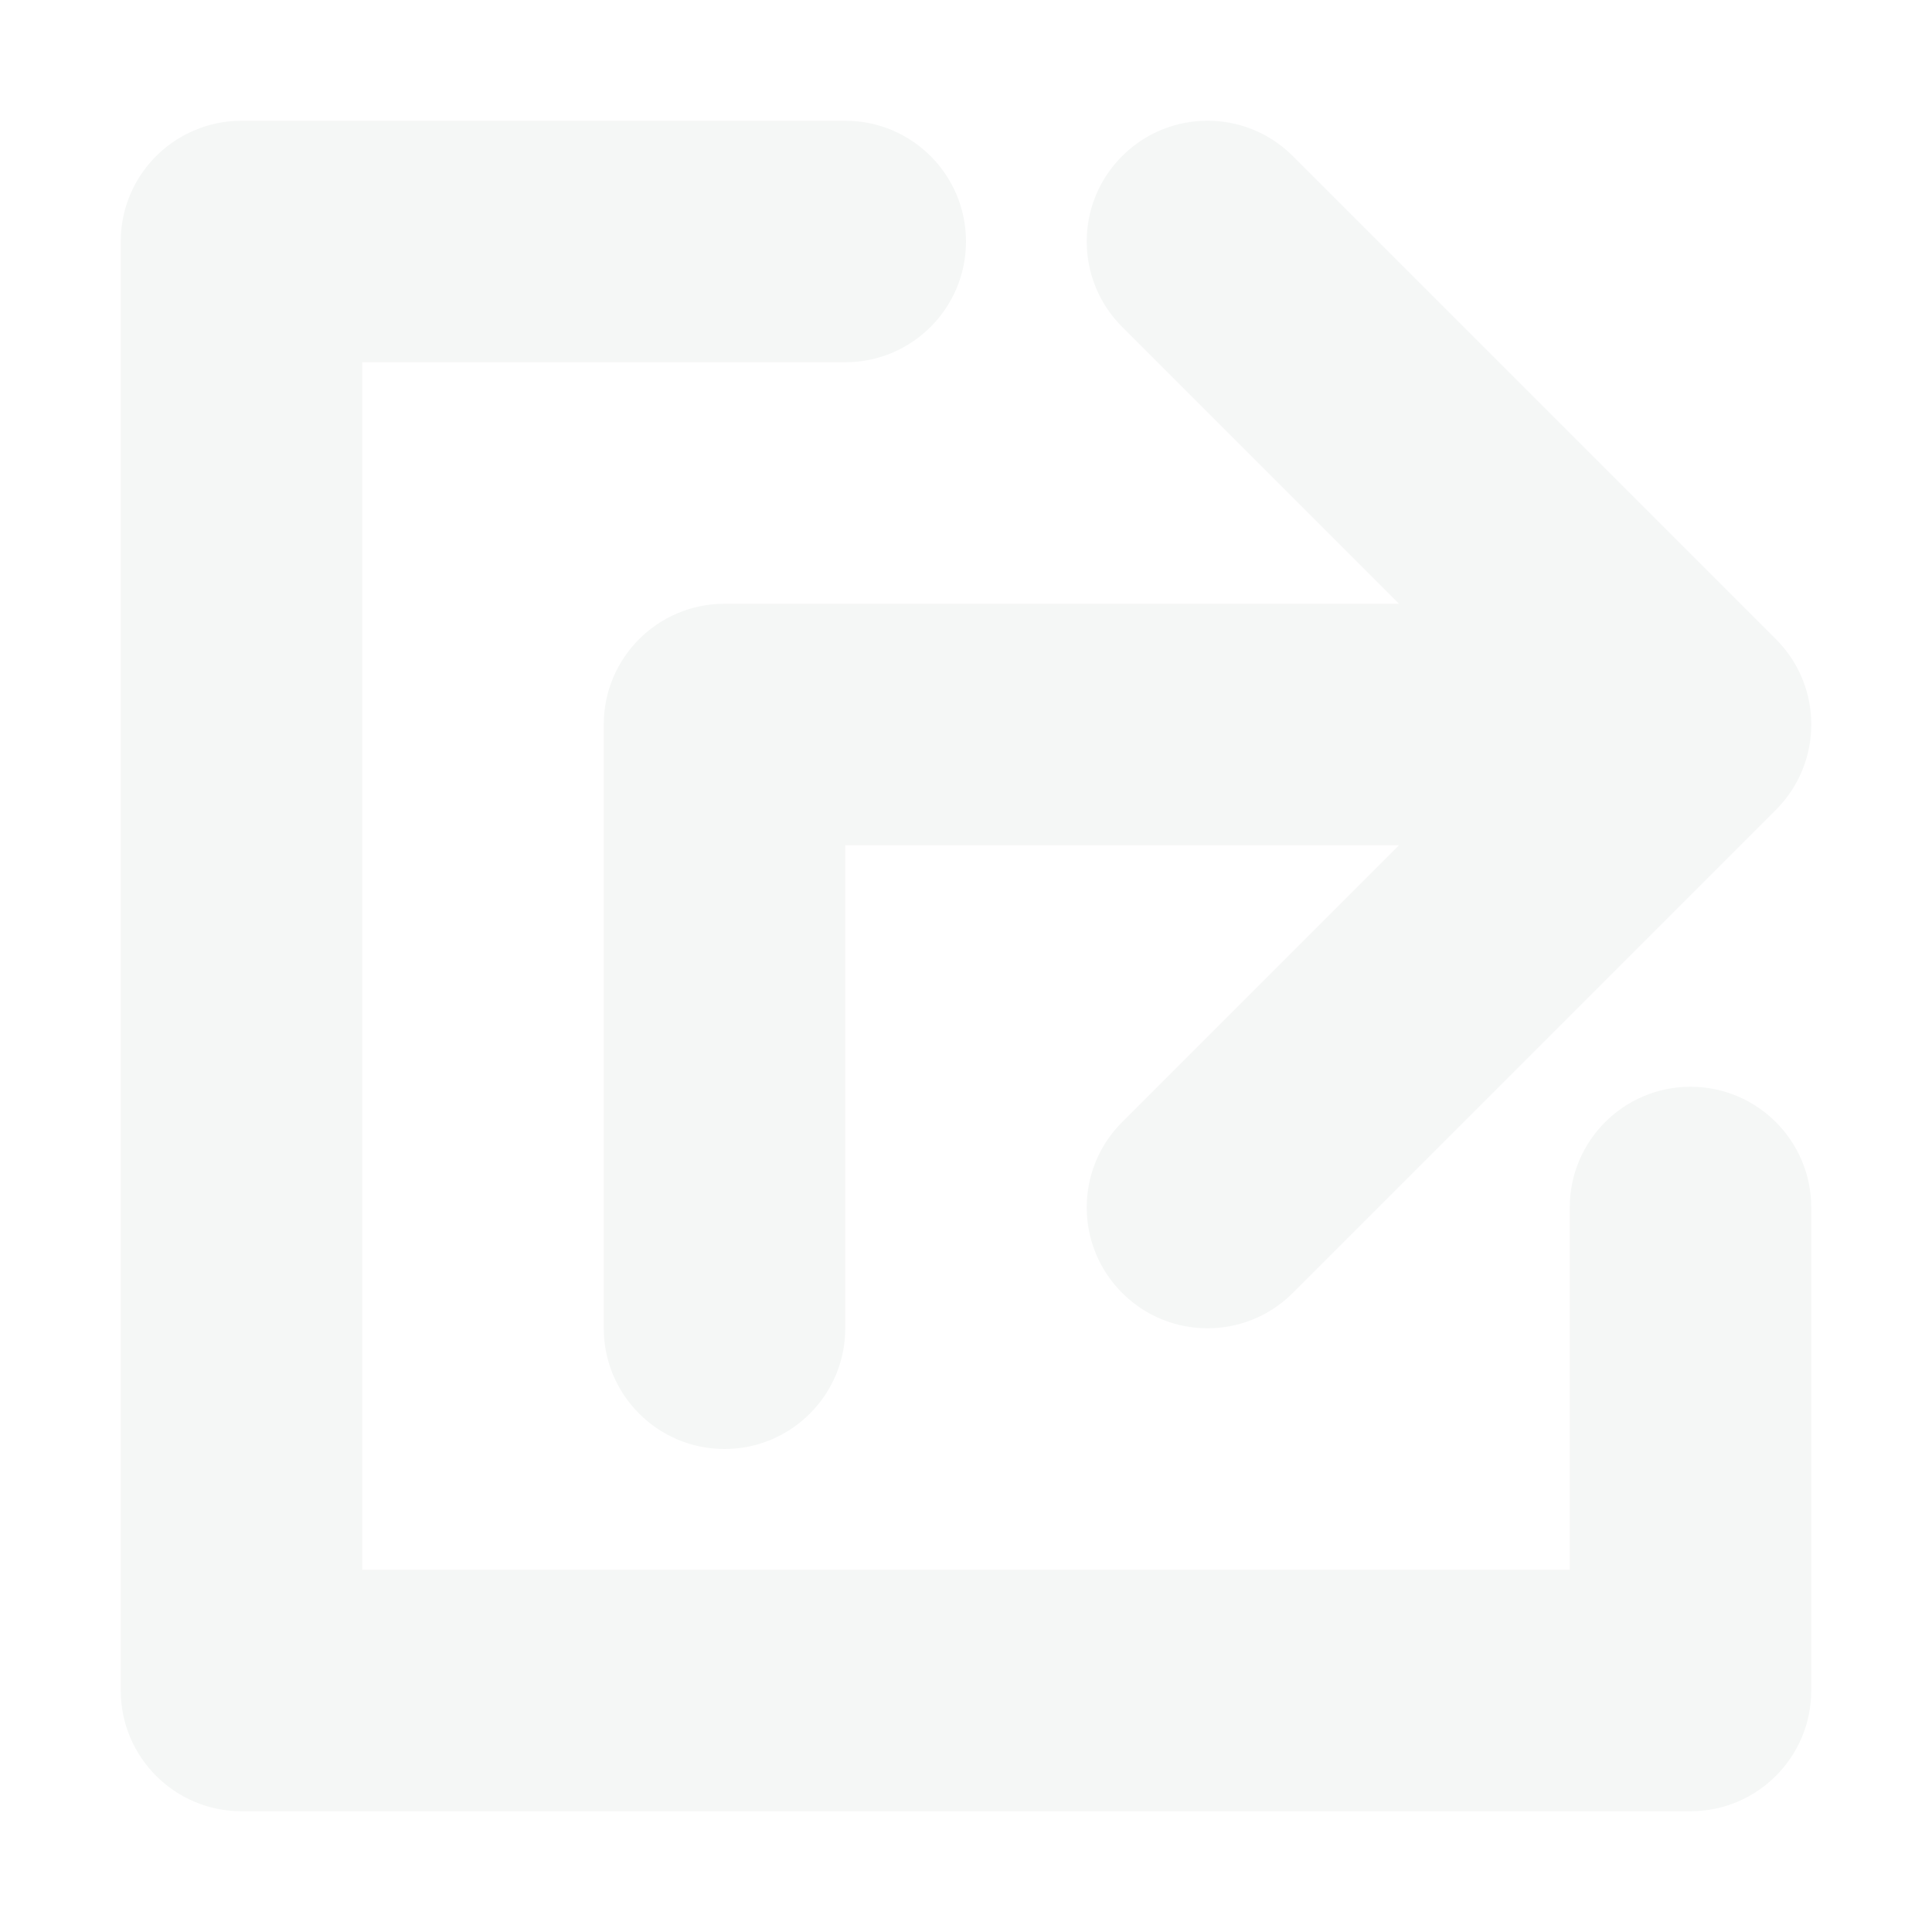
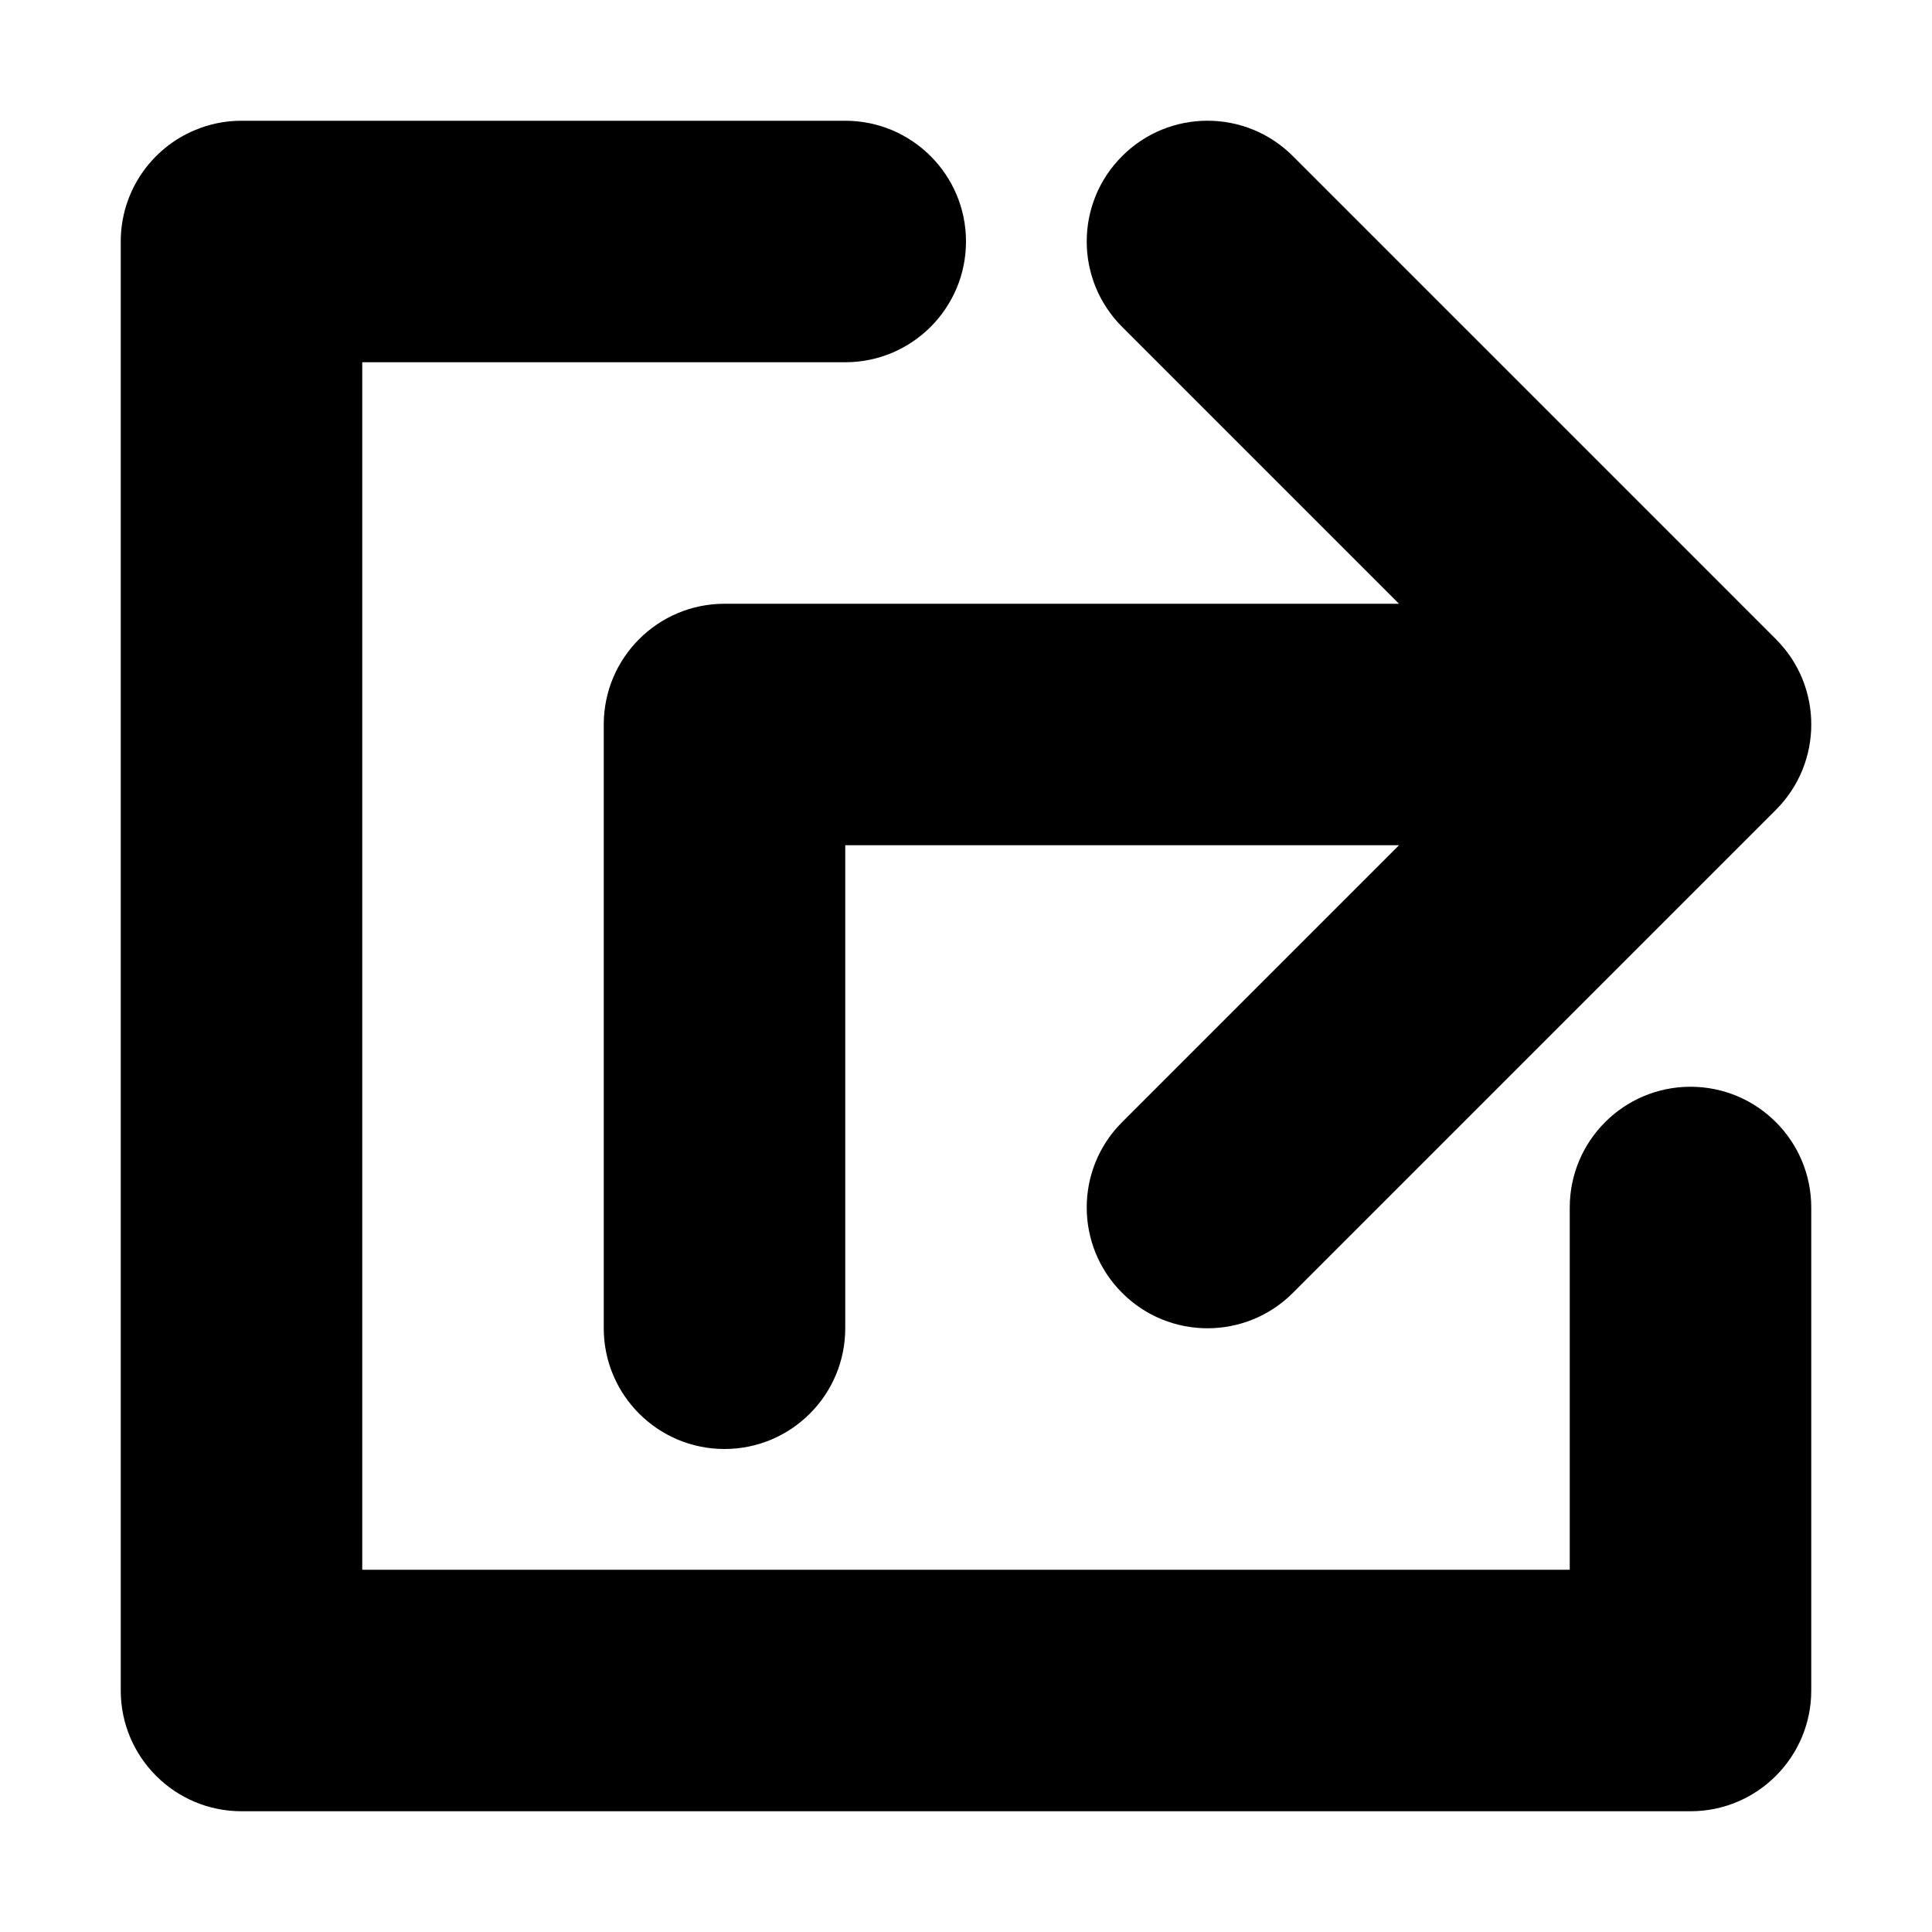
<svg xmlns="http://www.w3.org/2000/svg" width="16" height="16" viewBox="0 0 16 16" fill="none">
-   <path fill-rule="evenodd" clip-rule="evenodd" d="M10.707 1.293C10.317 0.902 9.683 0.902 9.293 1.293C8.902 1.683 8.902 2.316 9.293 2.707L11.586 5H6C5.448 5 5 5.448 5 6V11C5 11.552 5.448 12 6 12C6.552 12 7 11.552 7 11V7H11.586L9.293 9.293C8.902 9.683 8.902 10.316 9.293 10.707C9.683 11.098 10.317 11.098 10.707 10.707L14.695 6.719C14.699 6.715 14.703 6.711 14.707 6.707C15.098 6.316 15.098 5.683 14.707 5.293L10.707 1.293Z" fill="#F5F7F6" />
-   <path d="M1 14C1 14.552 1.448 15 2 15H14C14.552 15 15 14.552 15 14V10C15 9.448 14.552 9 14 9C13.448 9 13 9.448 13 10V13H3V3L7 3C7.552 3 8 2.552 8 2C8 1.448 7.552 1 7 1L2 1C1.862 1 1.73 1.028 1.611 1.079C1.252 1.23 1 1.586 1 2V14Z" fill="#F5F7F6" />
+   <path fill-rule="evenodd" clip-rule="evenodd" d="M10.707 1.293C10.317 0.902 9.683 0.902 9.293 1.293C8.902 1.683 8.902 2.316 9.293 2.707L11.586 5H6C5.448 5 5 5.448 5 6V11C5 11.552 5.448 12 6 12C6.552 12 7 11.552 7 11V7H11.586L9.293 9.293C8.902 9.683 8.902 10.316 9.293 10.707C9.683 11.098 10.317 11.098 10.707 10.707L14.695 6.719C14.699 6.715 14.703 6.711 14.707 6.707C15.098 6.316 15.098 5.683 14.707 5.293L10.707 1.293Z" fill="currentColor" />
+   <path d="M1 14C1 14.552 1.448 15 2 15H14C14.552 15 15 14.552 15 14V10C15 9.448 14.552 9 14 9C13.448 9 13 9.448 13 10V13H3V3L7 3C7.552 3 8 2.552 8 2C8 1.448 7.552 1 7 1L2 1C1.862 1 1.73 1.028 1.611 1.079C1.252 1.23 1 1.586 1 2V14Z" fill="currentColor" />
</svg>
